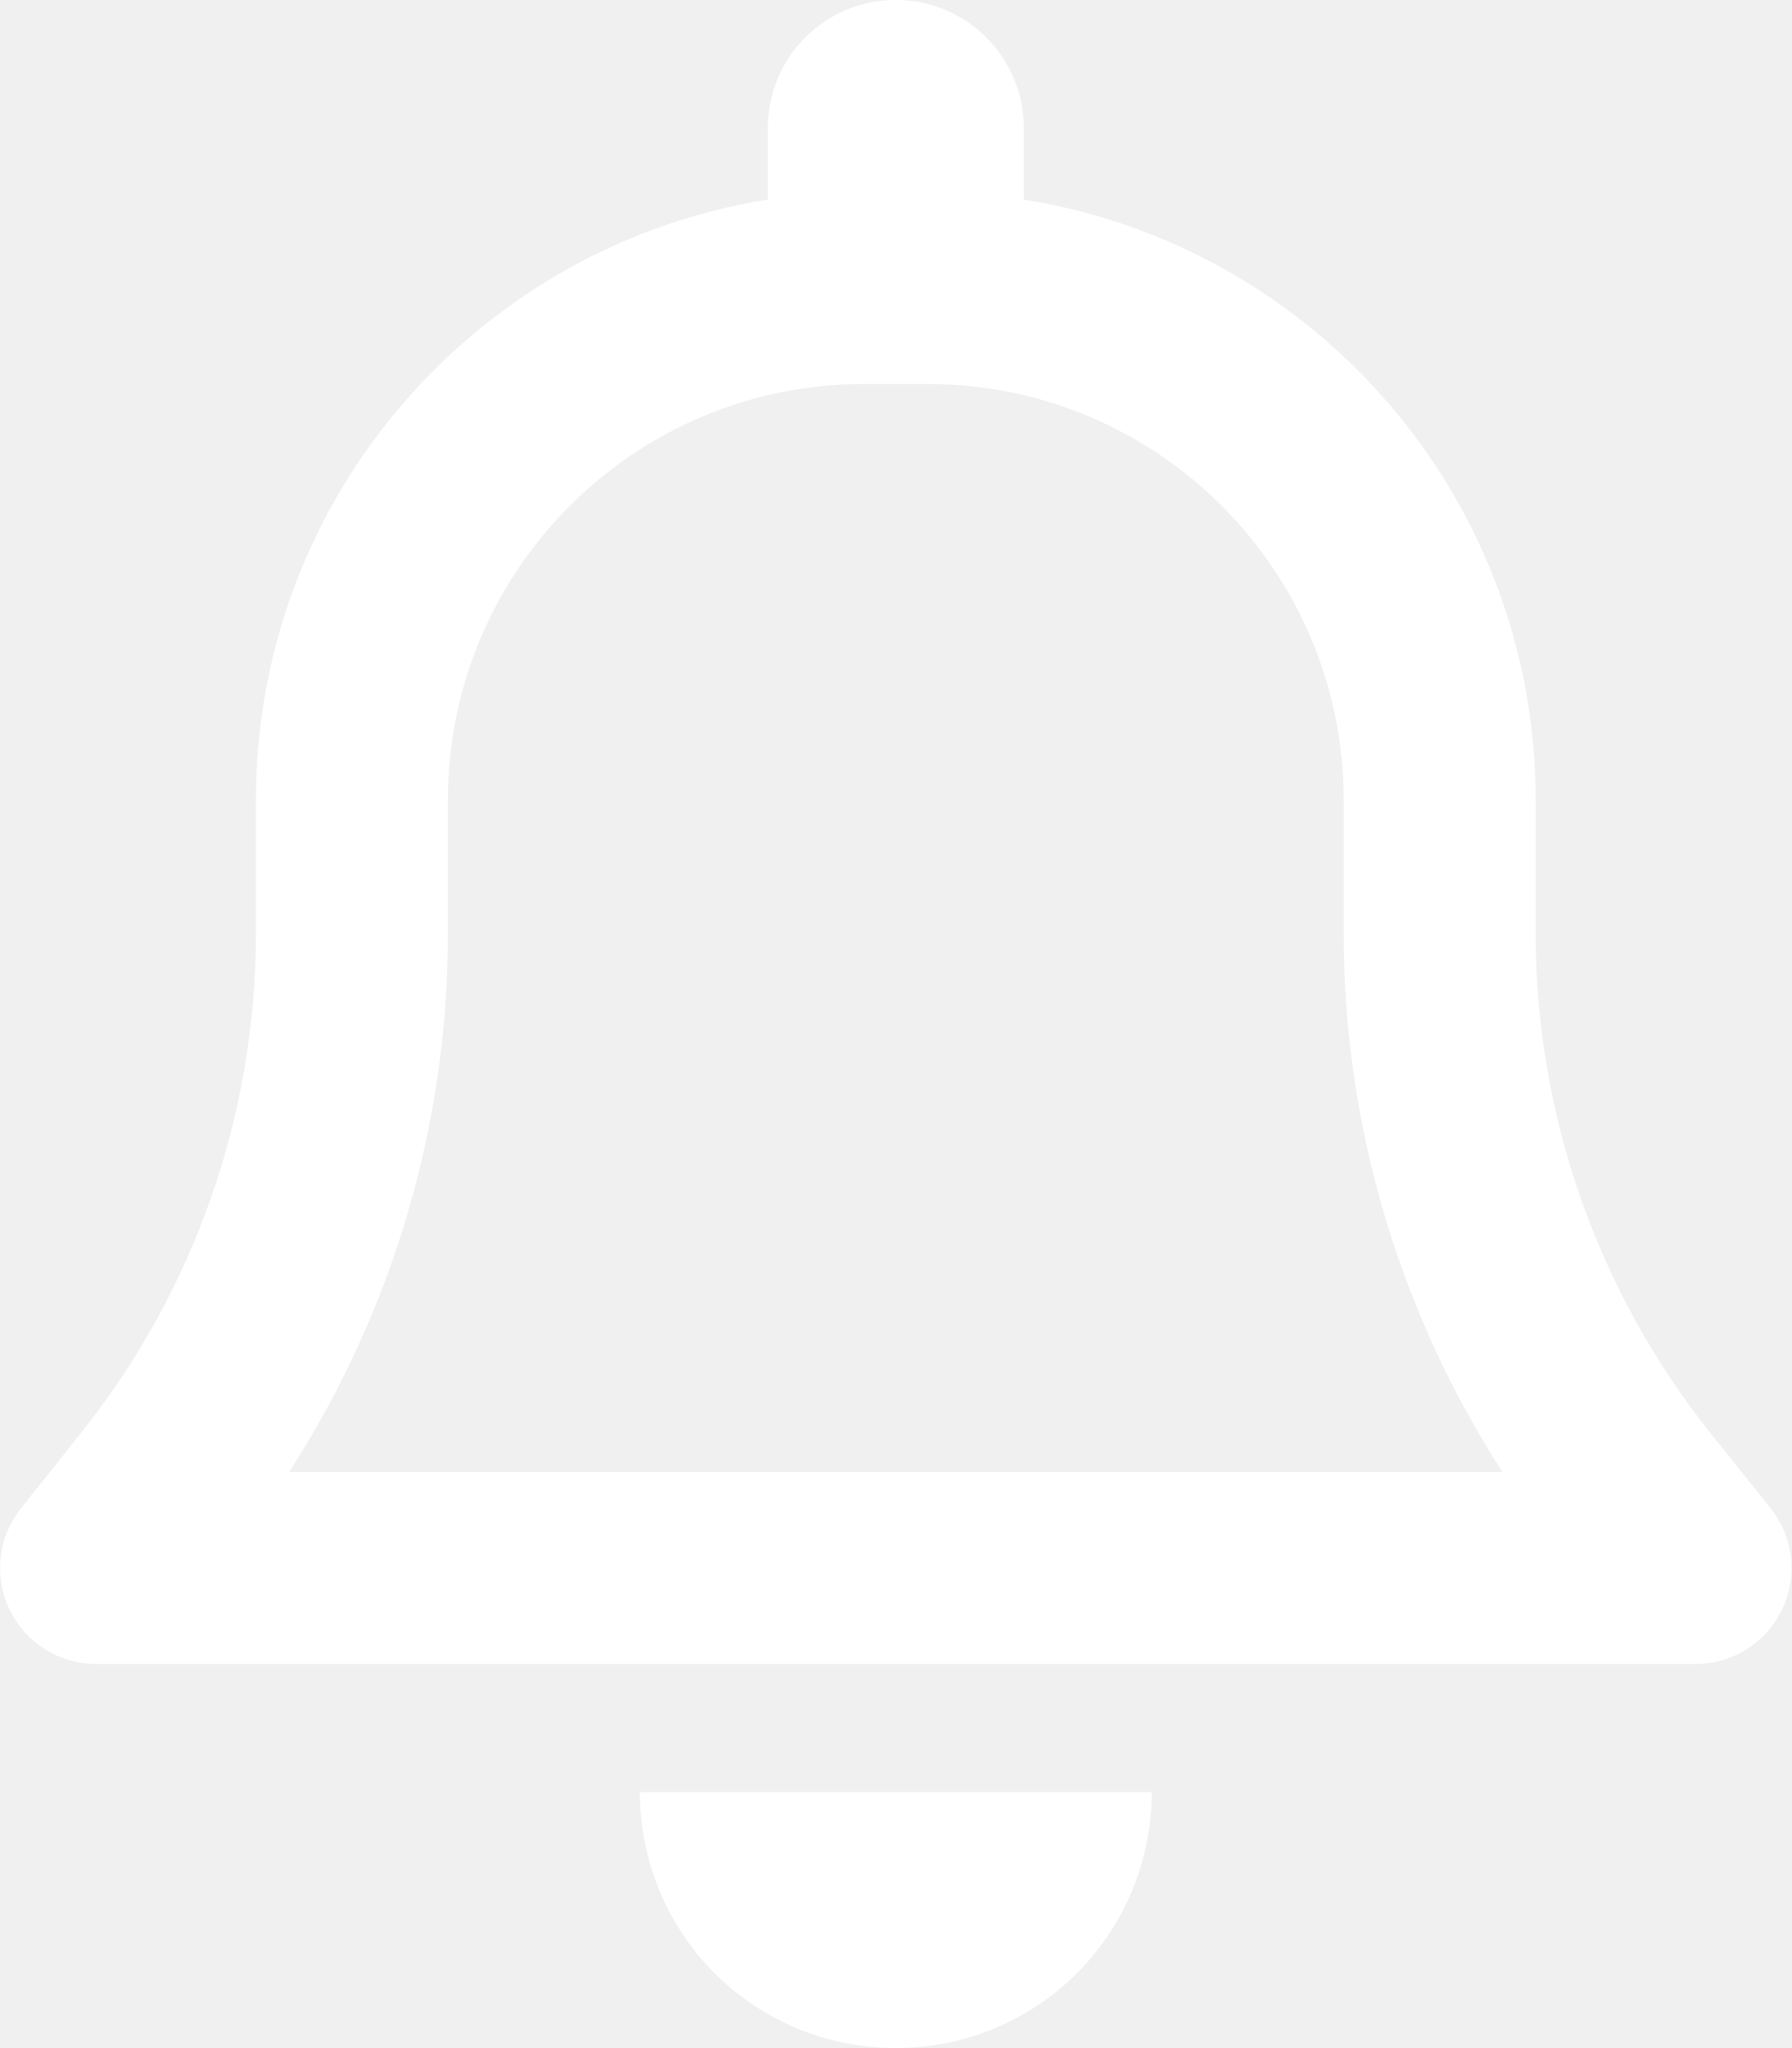
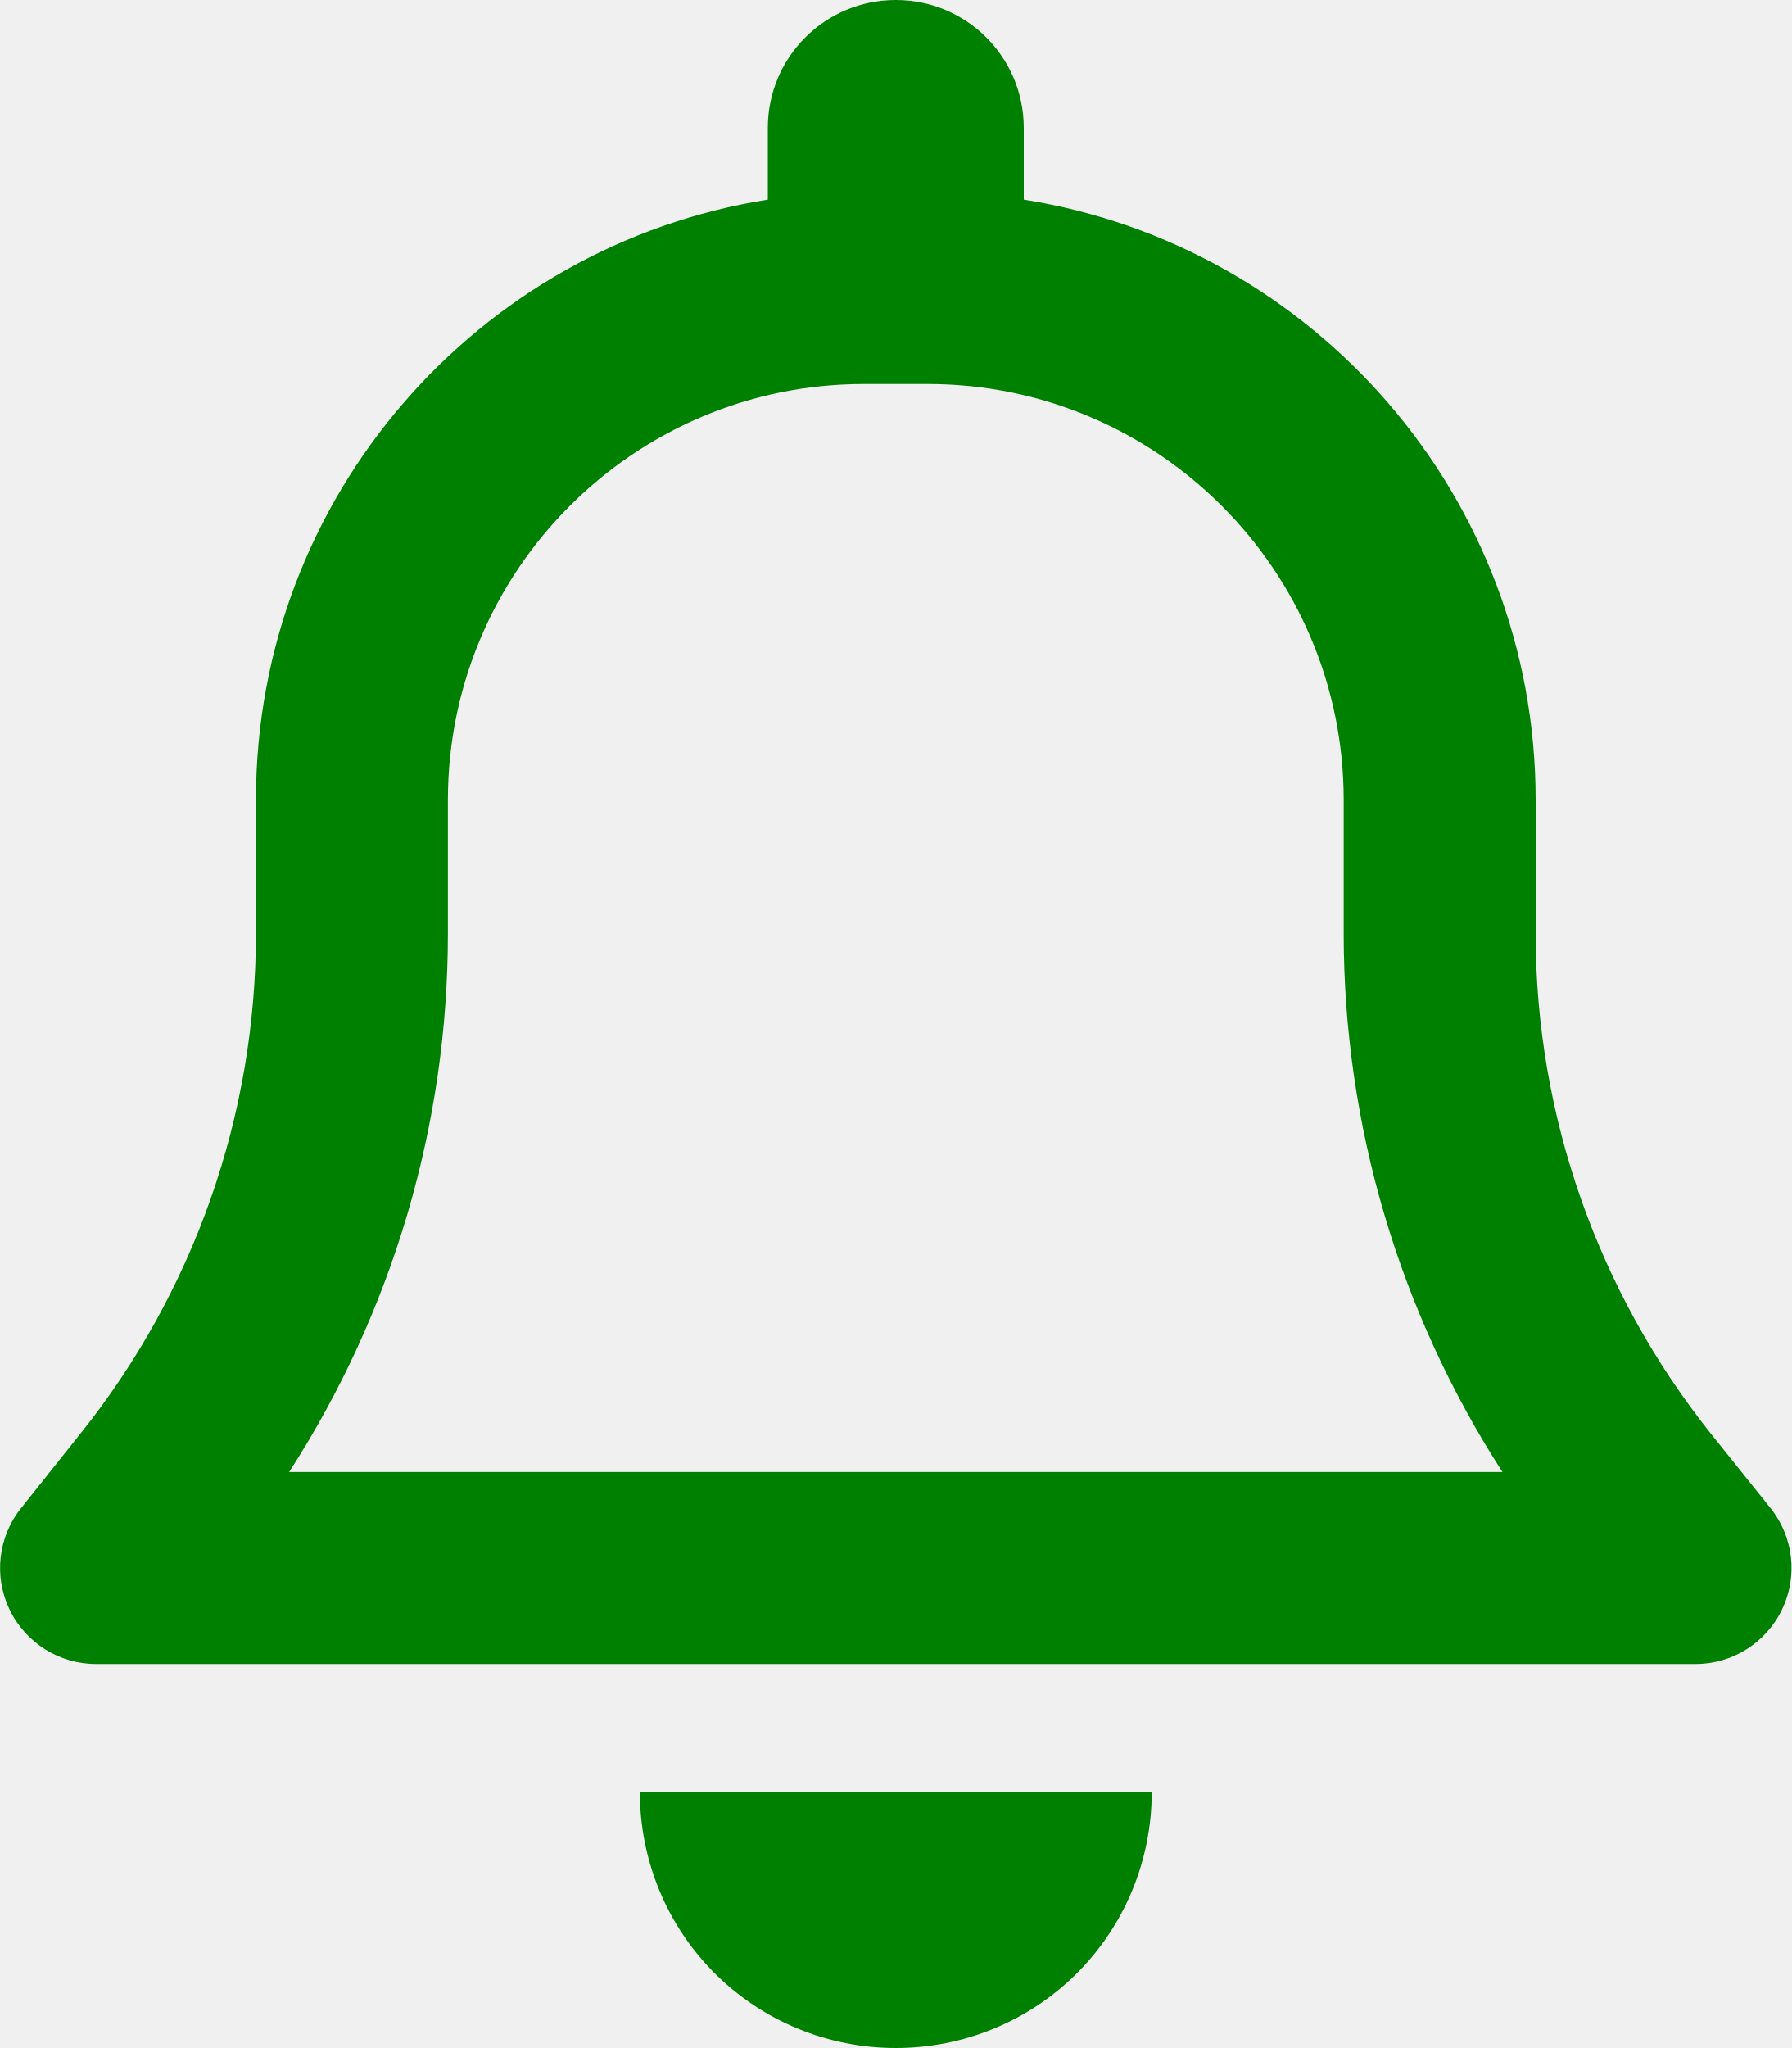
<svg xmlns="http://www.w3.org/2000/svg" viewBox="0 0 448 512">
-   <path fill="white" d="M224 0c-17.7 0-32 14.3-32 32V49.9C119.5 61.4 64 124.2 64 200v33.4c0 45.4-15.5 89.5-43.8 124.9L5.3 377c-5.8 7.2-6.9 17.1-2.9 25.4S14.8 416 24 416H424c9.2 0 17.6-5.3 21.6-13.6s2.9-18.2-2.9-25.4l-14.9-18.6C399.5 322.9 384 278.8 384 233.4V200c0-75.8-55.5-138.6-128-150.1V32c0-17.7-14.3-32-32-32zm0 96h8c57.4 0 104 46.6 104 104v33.4c0 47.9 13.9 94.6 39.7 134.6H72.3C98.1 328 112 281.3 112 233.4V200c0-57.4 46.6-104 104-104h8zm64 352H224 160c0 17 6.7 33.3 18.7 45.3s28.3 18.7 45.3 18.7s33.3-6.7 45.3-18.7s18.7-28.3 18.7-45.3z" />
+   <path fill="green" d="M224 0c-17.7 0-32 14.3-32 32V49.9C119.5 61.4 64 124.2 64 200v33.4c0 45.4-15.5 89.5-43.8 124.9L5.3 377c-5.8 7.2-6.9 17.1-2.9 25.4S14.8 416 24 416H424c9.2 0 17.6-5.3 21.6-13.6s2.9-18.2-2.9-25.4l-14.9-18.6C399.5 322.9 384 278.8 384 233.4V200c0-75.8-55.5-138.6-128-150.1V32c0-17.7-14.3-32-32-32zm0 96h8c57.4 0 104 46.6 104 104v33.4c0 47.9 13.9 94.6 39.7 134.6H72.3C98.1 328 112 281.3 112 233.4V200c0-57.4 46.6-104 104-104h8zm64 352H224 160c0 17 6.7 33.3 18.7 45.3s28.3 18.7 45.3 18.7s33.3-6.7 45.3-18.7s18.7-28.3 18.7-45.3z" />
</svg>
